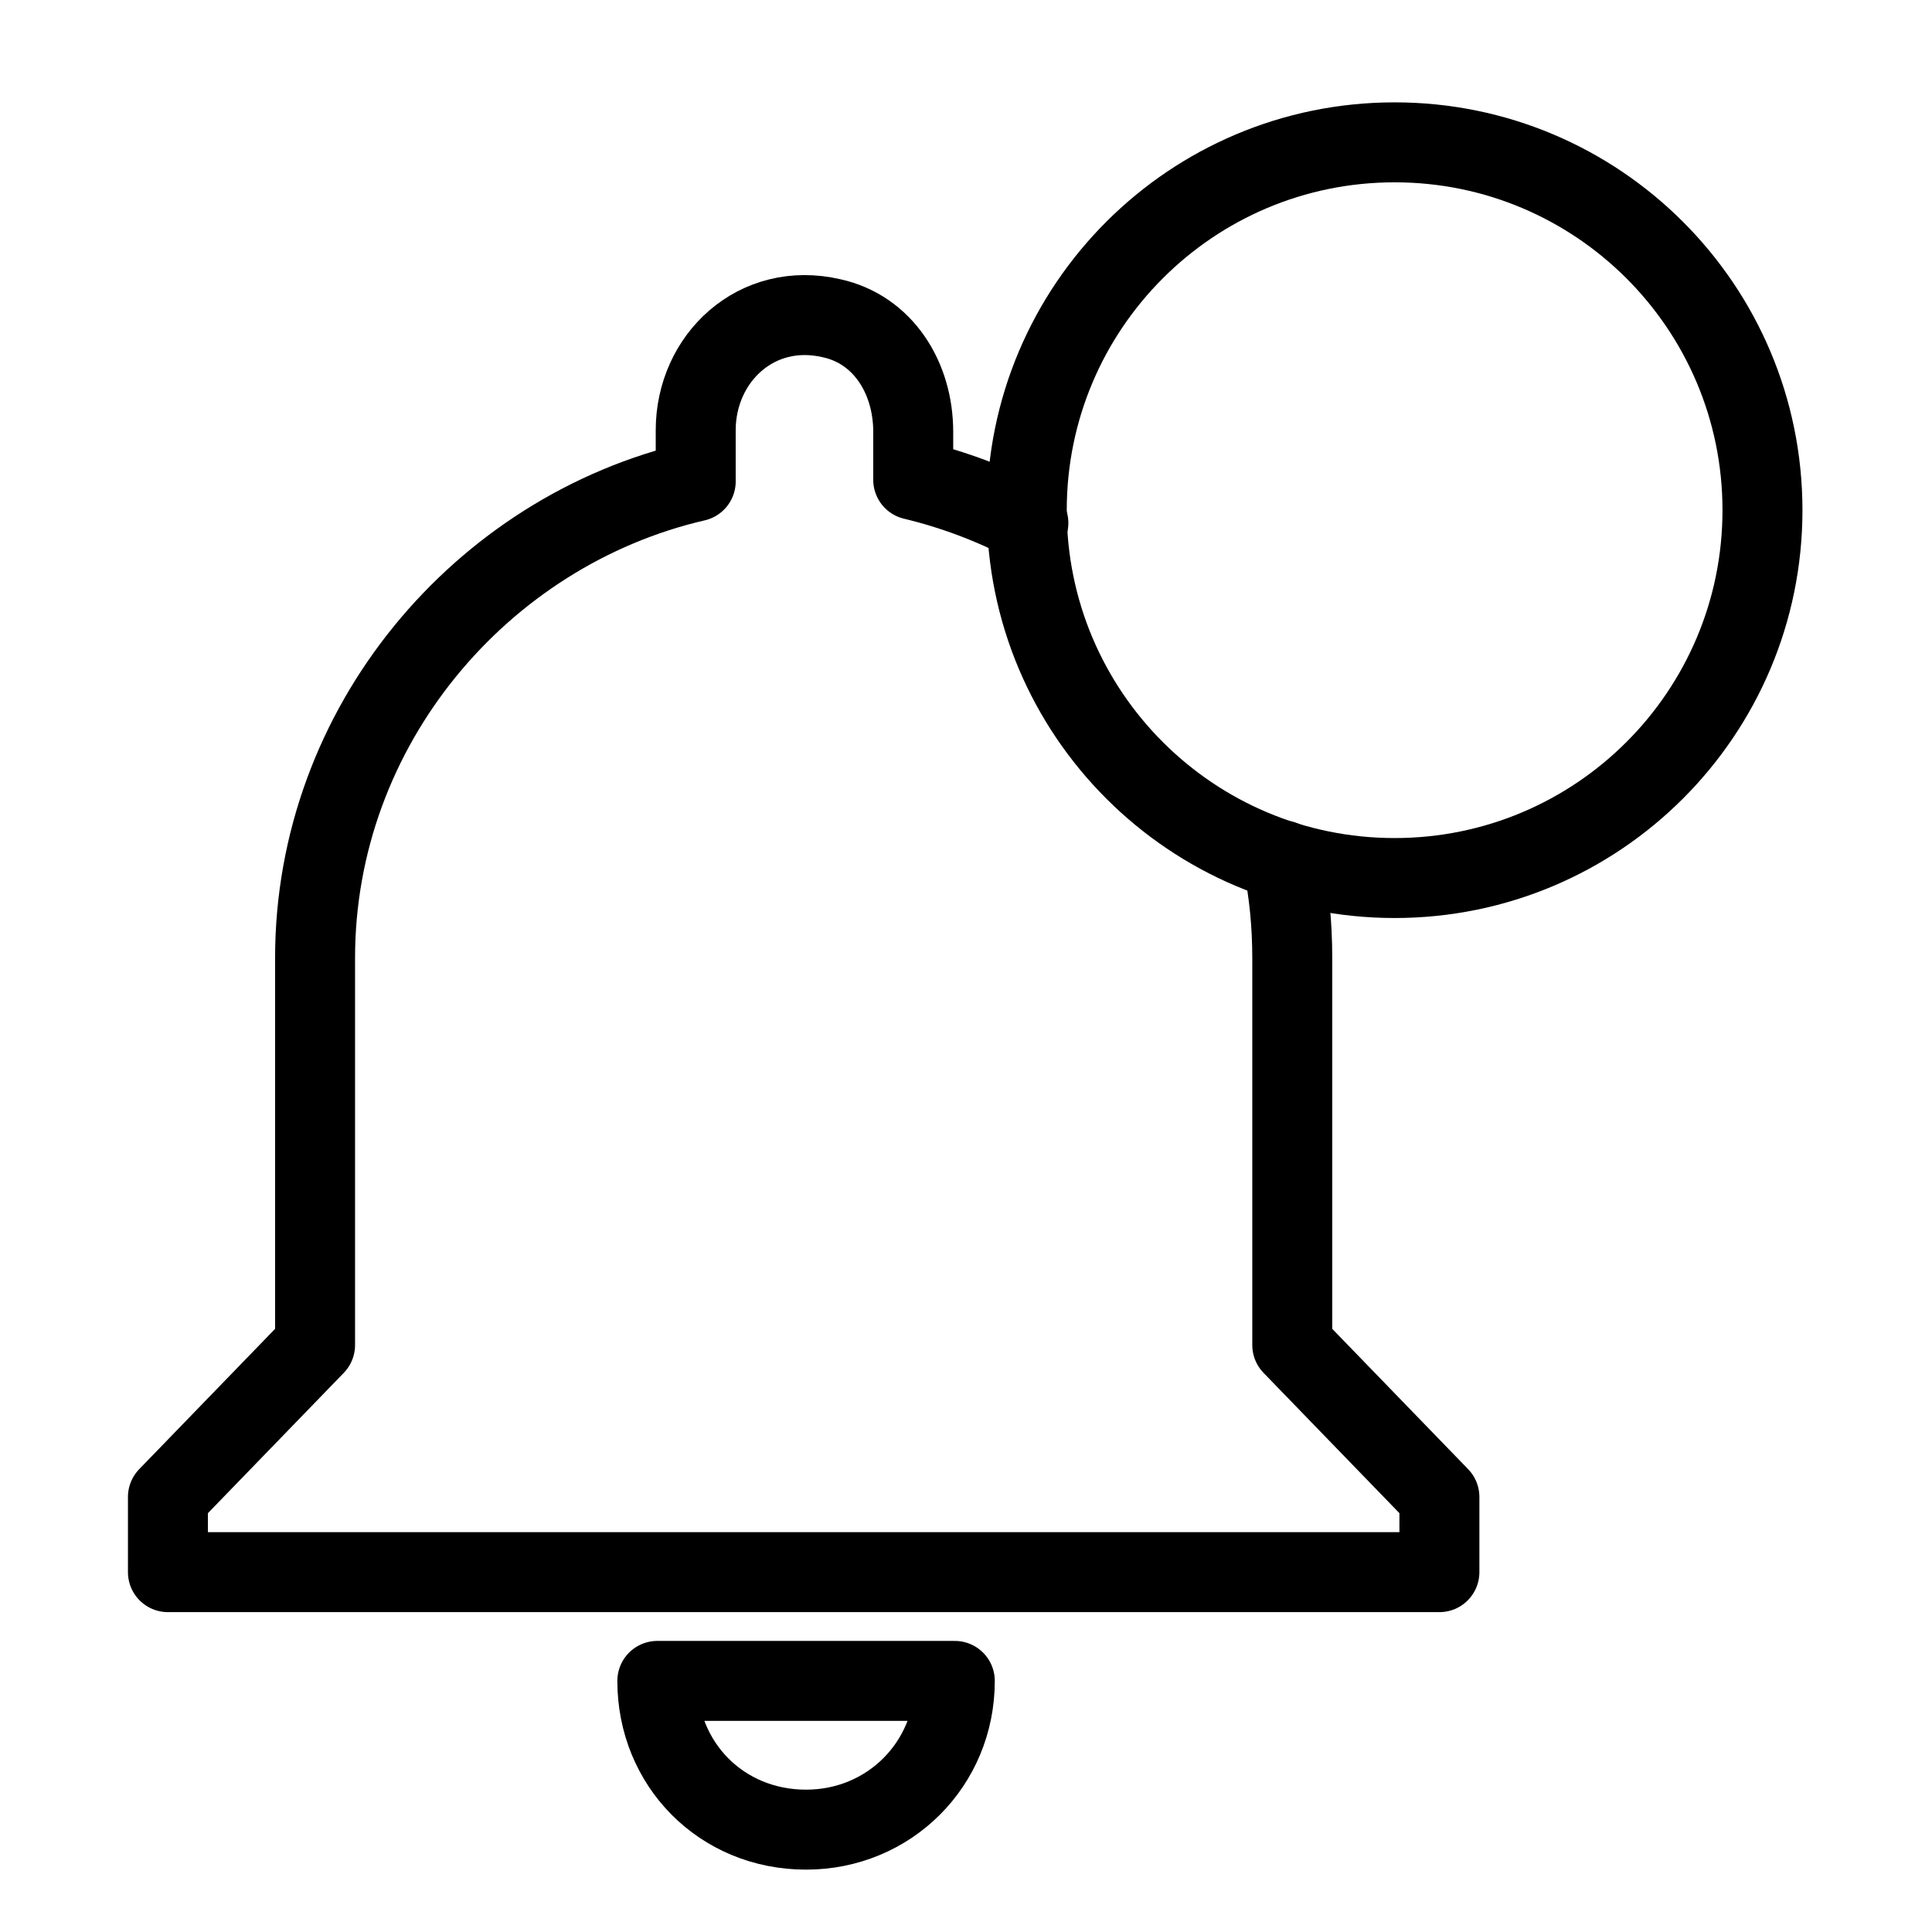
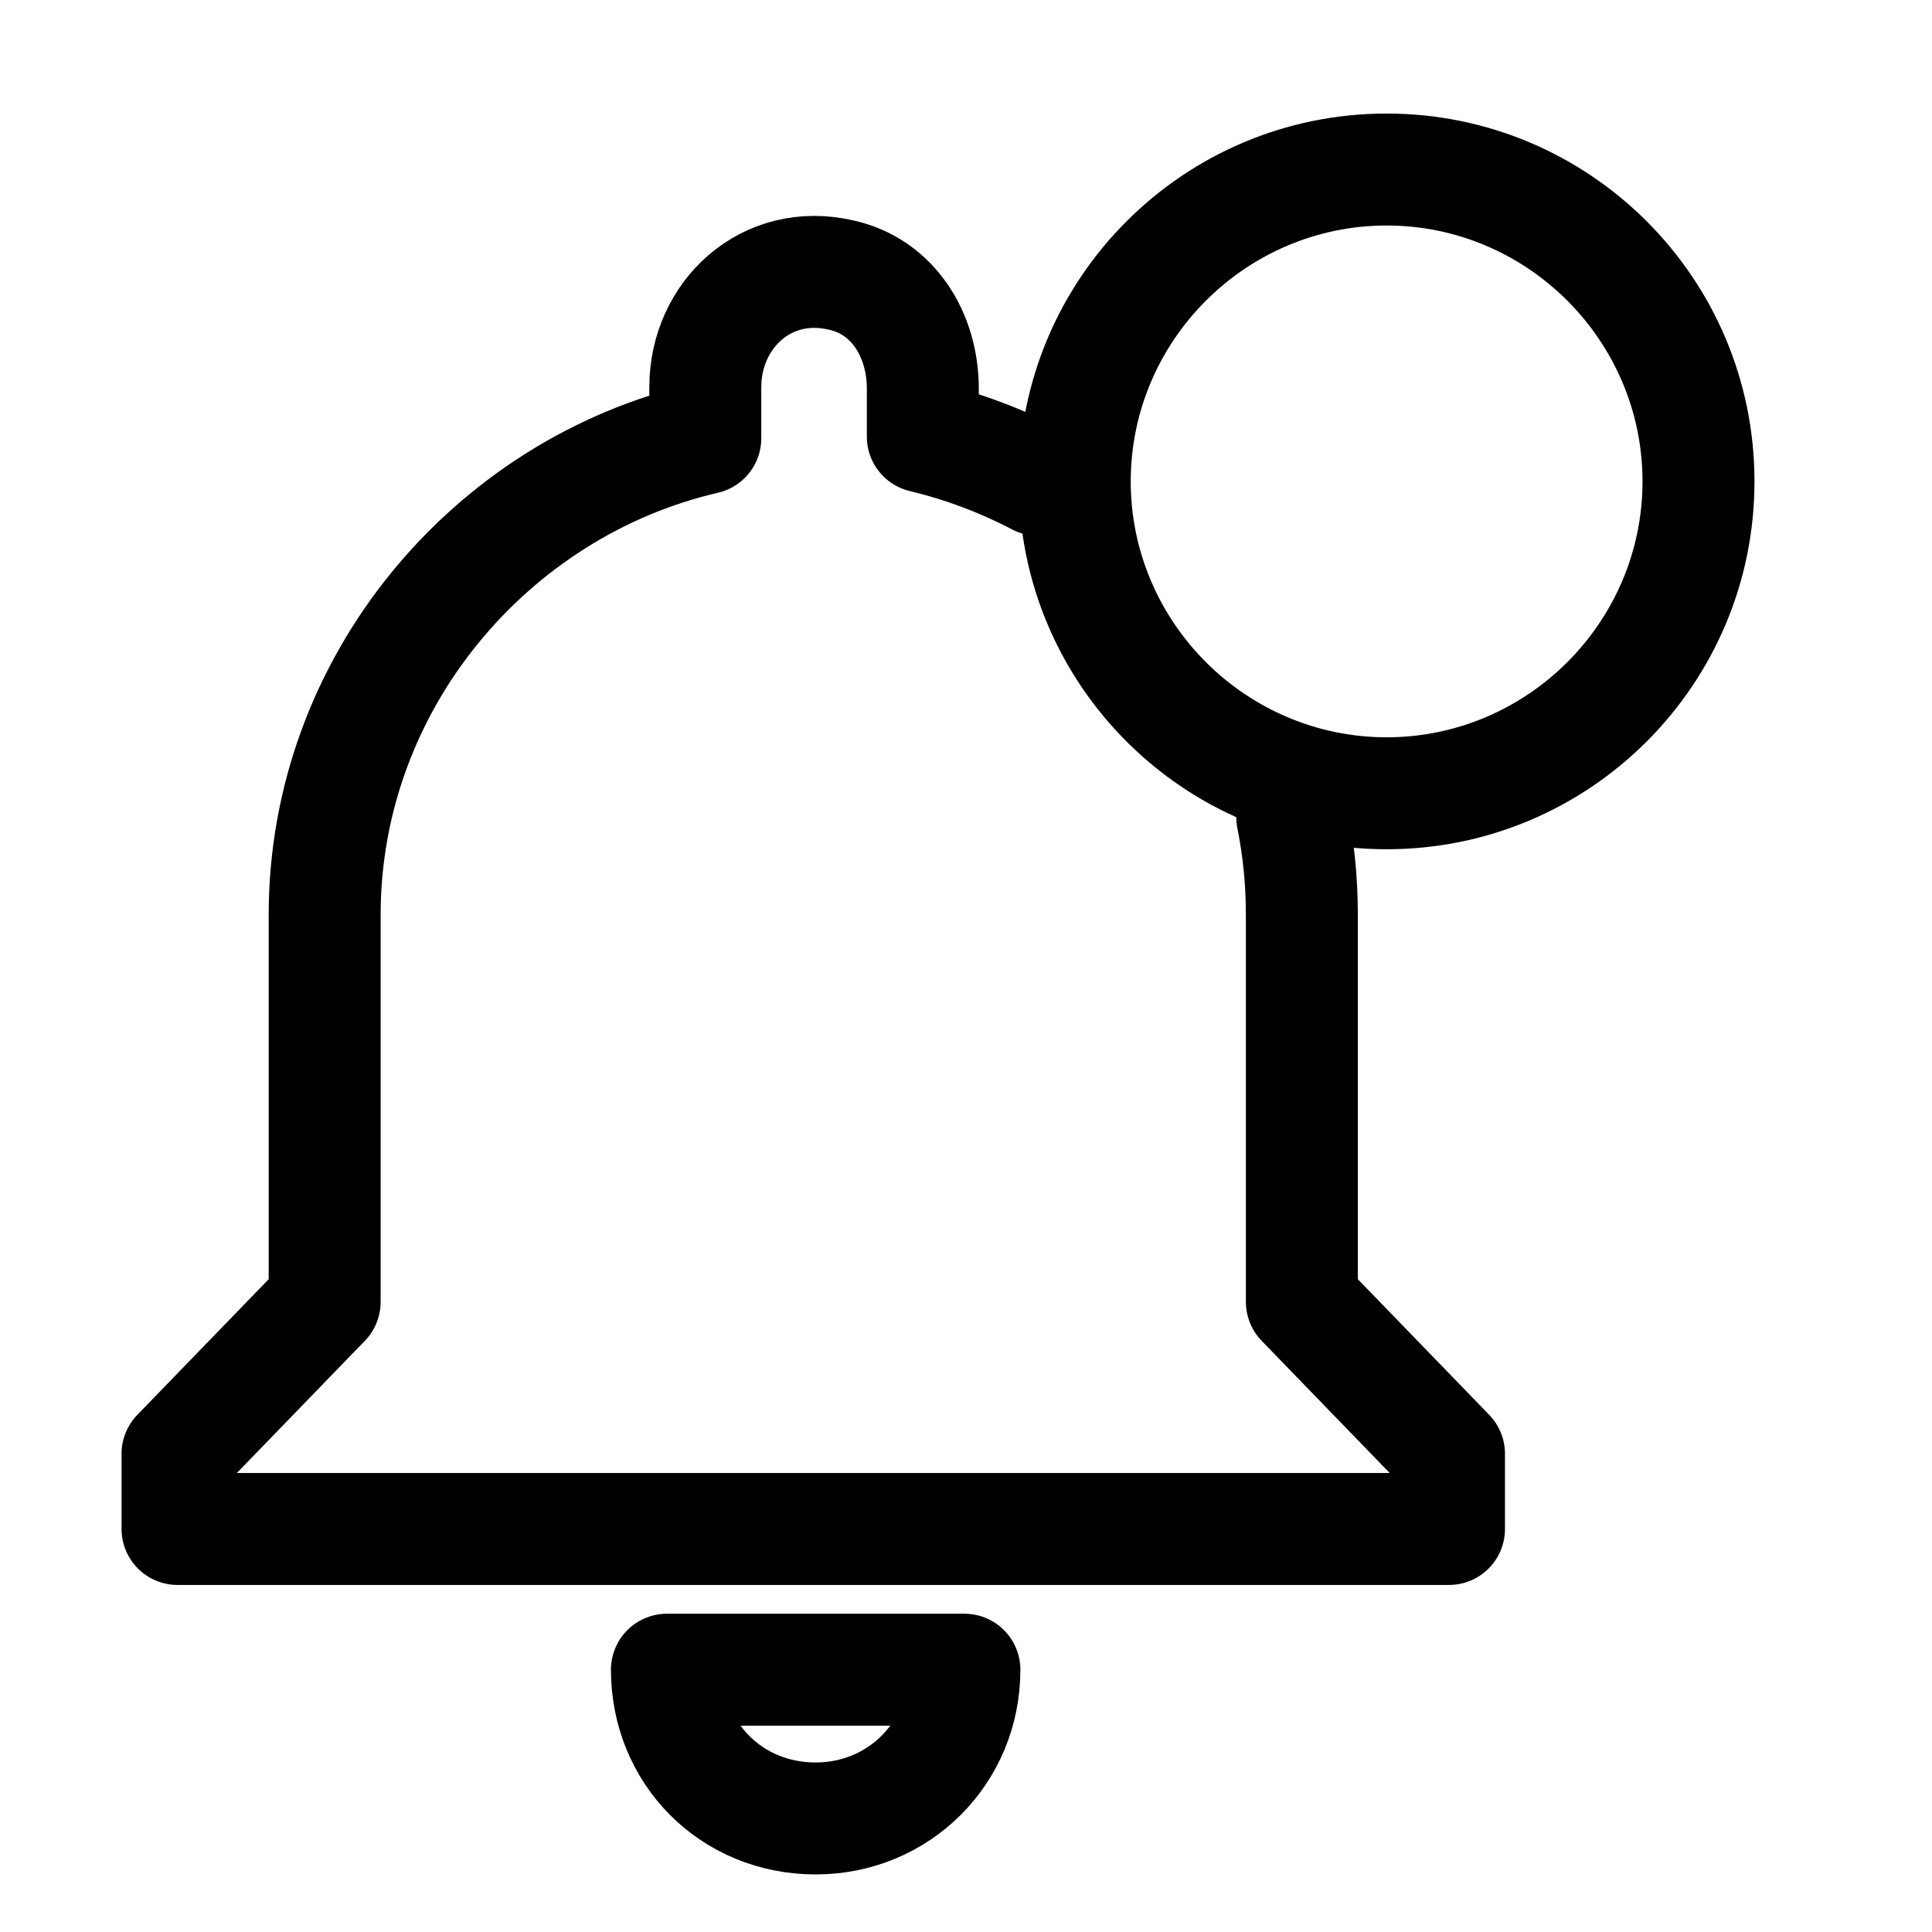
- <svg xmlns="http://www.w3.org/2000/svg" xml:space="preserve" style="enable-background:new 0 0 120.8 120.8" viewBox="0 0 120.8 120.8">
-   <style>.st0{display:none}.st1{fill:none;stroke:#000;stroke-width:12;stroke-linecap:round;stroke-linejoin:round;stroke-miterlimit:3}.st1,.st2{display:inline}.st3,.st4,.st5{display:inline;fill:none}.st4{stroke:#000;stroke-width:8;stroke-linecap:round;stroke-linejoin:round;stroke-miterlimit:10}.st5{stroke-width:7}.st5,.st6,.st7{stroke:#000;stroke-linecap:round;stroke-linejoin:round;stroke-miterlimit:10}.st6{fill:none;stroke-width:7}.st7{stroke-width:4}.st8{display:inline;fill:#231f20}.st9{fill:none;stroke:#000;stroke-width:8;stroke-linecap:square;stroke-miterlimit:10}.st11{fill:none;stroke-width:6}.st11,.st12,.st13,.st14,.st15{stroke:#000;stroke-linecap:round;stroke-linejoin:round;stroke-miterlimit:10}.st12{fill:none;stroke-width:12}.st13,.st14,.st15{display:inline}.st13{fill:none;stroke-width:16}.st14,.st15{stroke-width:6}.st15{fill:none}.st16{stroke-width:5}.st16,.st17,.st22{fill:none;stroke:#000;stroke-linecap:round;stroke-linejoin:round;stroke-miterlimit:10}.st17{opacity:.44;stroke-width:9}.st22{stroke-width:8}</style>
-   <g id="图层_16">
-     <path d="M50.4 114.4c5.2 0 9.3-4.1 9.3-9.3H41.1c0 5.2 4 9.3 9.3 9.3zm13.9-81.7c-2.3-1.2-4.7-2.1-7.2-2.7v-3c0-3.4-1.9-6.4-5.1-7.1-4.7-1.1-8.5 2.5-8.5 7v3.2c-13.4 3.1-23.8 15.3-23.8 29.8v24.2l-9.2 9.5v4.7H90v-4.7l-9.2-9.5h0V59.9c0-2.1-.2-4.1-.6-6.1" class="st16" />
-     <circle cx="87.2" cy="31.9" r="23" class="st16" />
-   </g>
+ <svg xmlns="http://www.w3.org/2000/svg" xml:space="preserve" id="图层_1" x="0" y="0" style="enable-background:new 0 0 120.8 120.8" version="1.1" viewBox="0 0 120.8 120.8">
+   <style>.st0{display:none}.st1{display:inline}.st2{fill:none;stroke:#000;stroke-width:12;stroke-linecap:round;stroke-linejoin:round;stroke-miterlimit:3}.st3,.st4,.st5{display:inline;fill:none}.st4{stroke:#000;stroke-width:8;stroke-linecap:round;stroke-linejoin:round;stroke-miterlimit:10}.st5{stroke-width:7}.st5,.st8,.st9{stroke:#000;stroke-linecap:round;stroke-linejoin:round;stroke-miterlimit:10}.st8{fill:none;stroke-width:7}.st9{stroke-width:4}.st10{display:inline;fill:#231f20}.st11,.st13,.st14{fill:none;stroke:#000;stroke-width:8;stroke-linecap:square;stroke-miterlimit:10}.st13,.st14{stroke-width:6;stroke-linecap:round;stroke-linejoin:round}.st14{stroke-width:12}.st15{display:inline;fill:none;stroke-width:16}.st15,.st16{stroke:#000;stroke-linecap:round;stroke-linejoin:round;stroke-miterlimit:10}.st16,.st17{display:inline;stroke-width:6}.st17,.st18,.st23{fill:none;stroke:#000;stroke-linecap:round;stroke-linejoin:round;stroke-miterlimit:10}.st18{opacity:.44;stroke-width:9;enable-background:new}.st23{stroke-width:8}</style>
+   <path d="M51 113.7c5.2 0 9.3-4.1 9.3-9.3H41.7c0 5.2 4 9.3 9.3 9.3zM64.9 30c-2.3-1.2-4.7-2.1-7.2-2.7v-3c0-3.4-1.9-6.4-5.1-7.1-4.7-1.1-8.5 2.5-8.5 7v3.2c-13.4 3.1-23.8 15.3-23.8 29.8v24.2l-9.2 9.5v4.7h79.5v-4.7l-9.2-9.5h0V57.2c0-2.1-.2-4.1-.6-6.1" class="st8" />
+   <path d="M86.7 14.1c8.8 0 16 7.2 16 16s-7.2 16-16 16-16-7.2-16-16 7.2-16 16-16m0-7c-12.7 0-23 10.3-23 23s10.3 23 23 23 23-10.3 23-23-10.3-23-23-23z" />
</svg>
